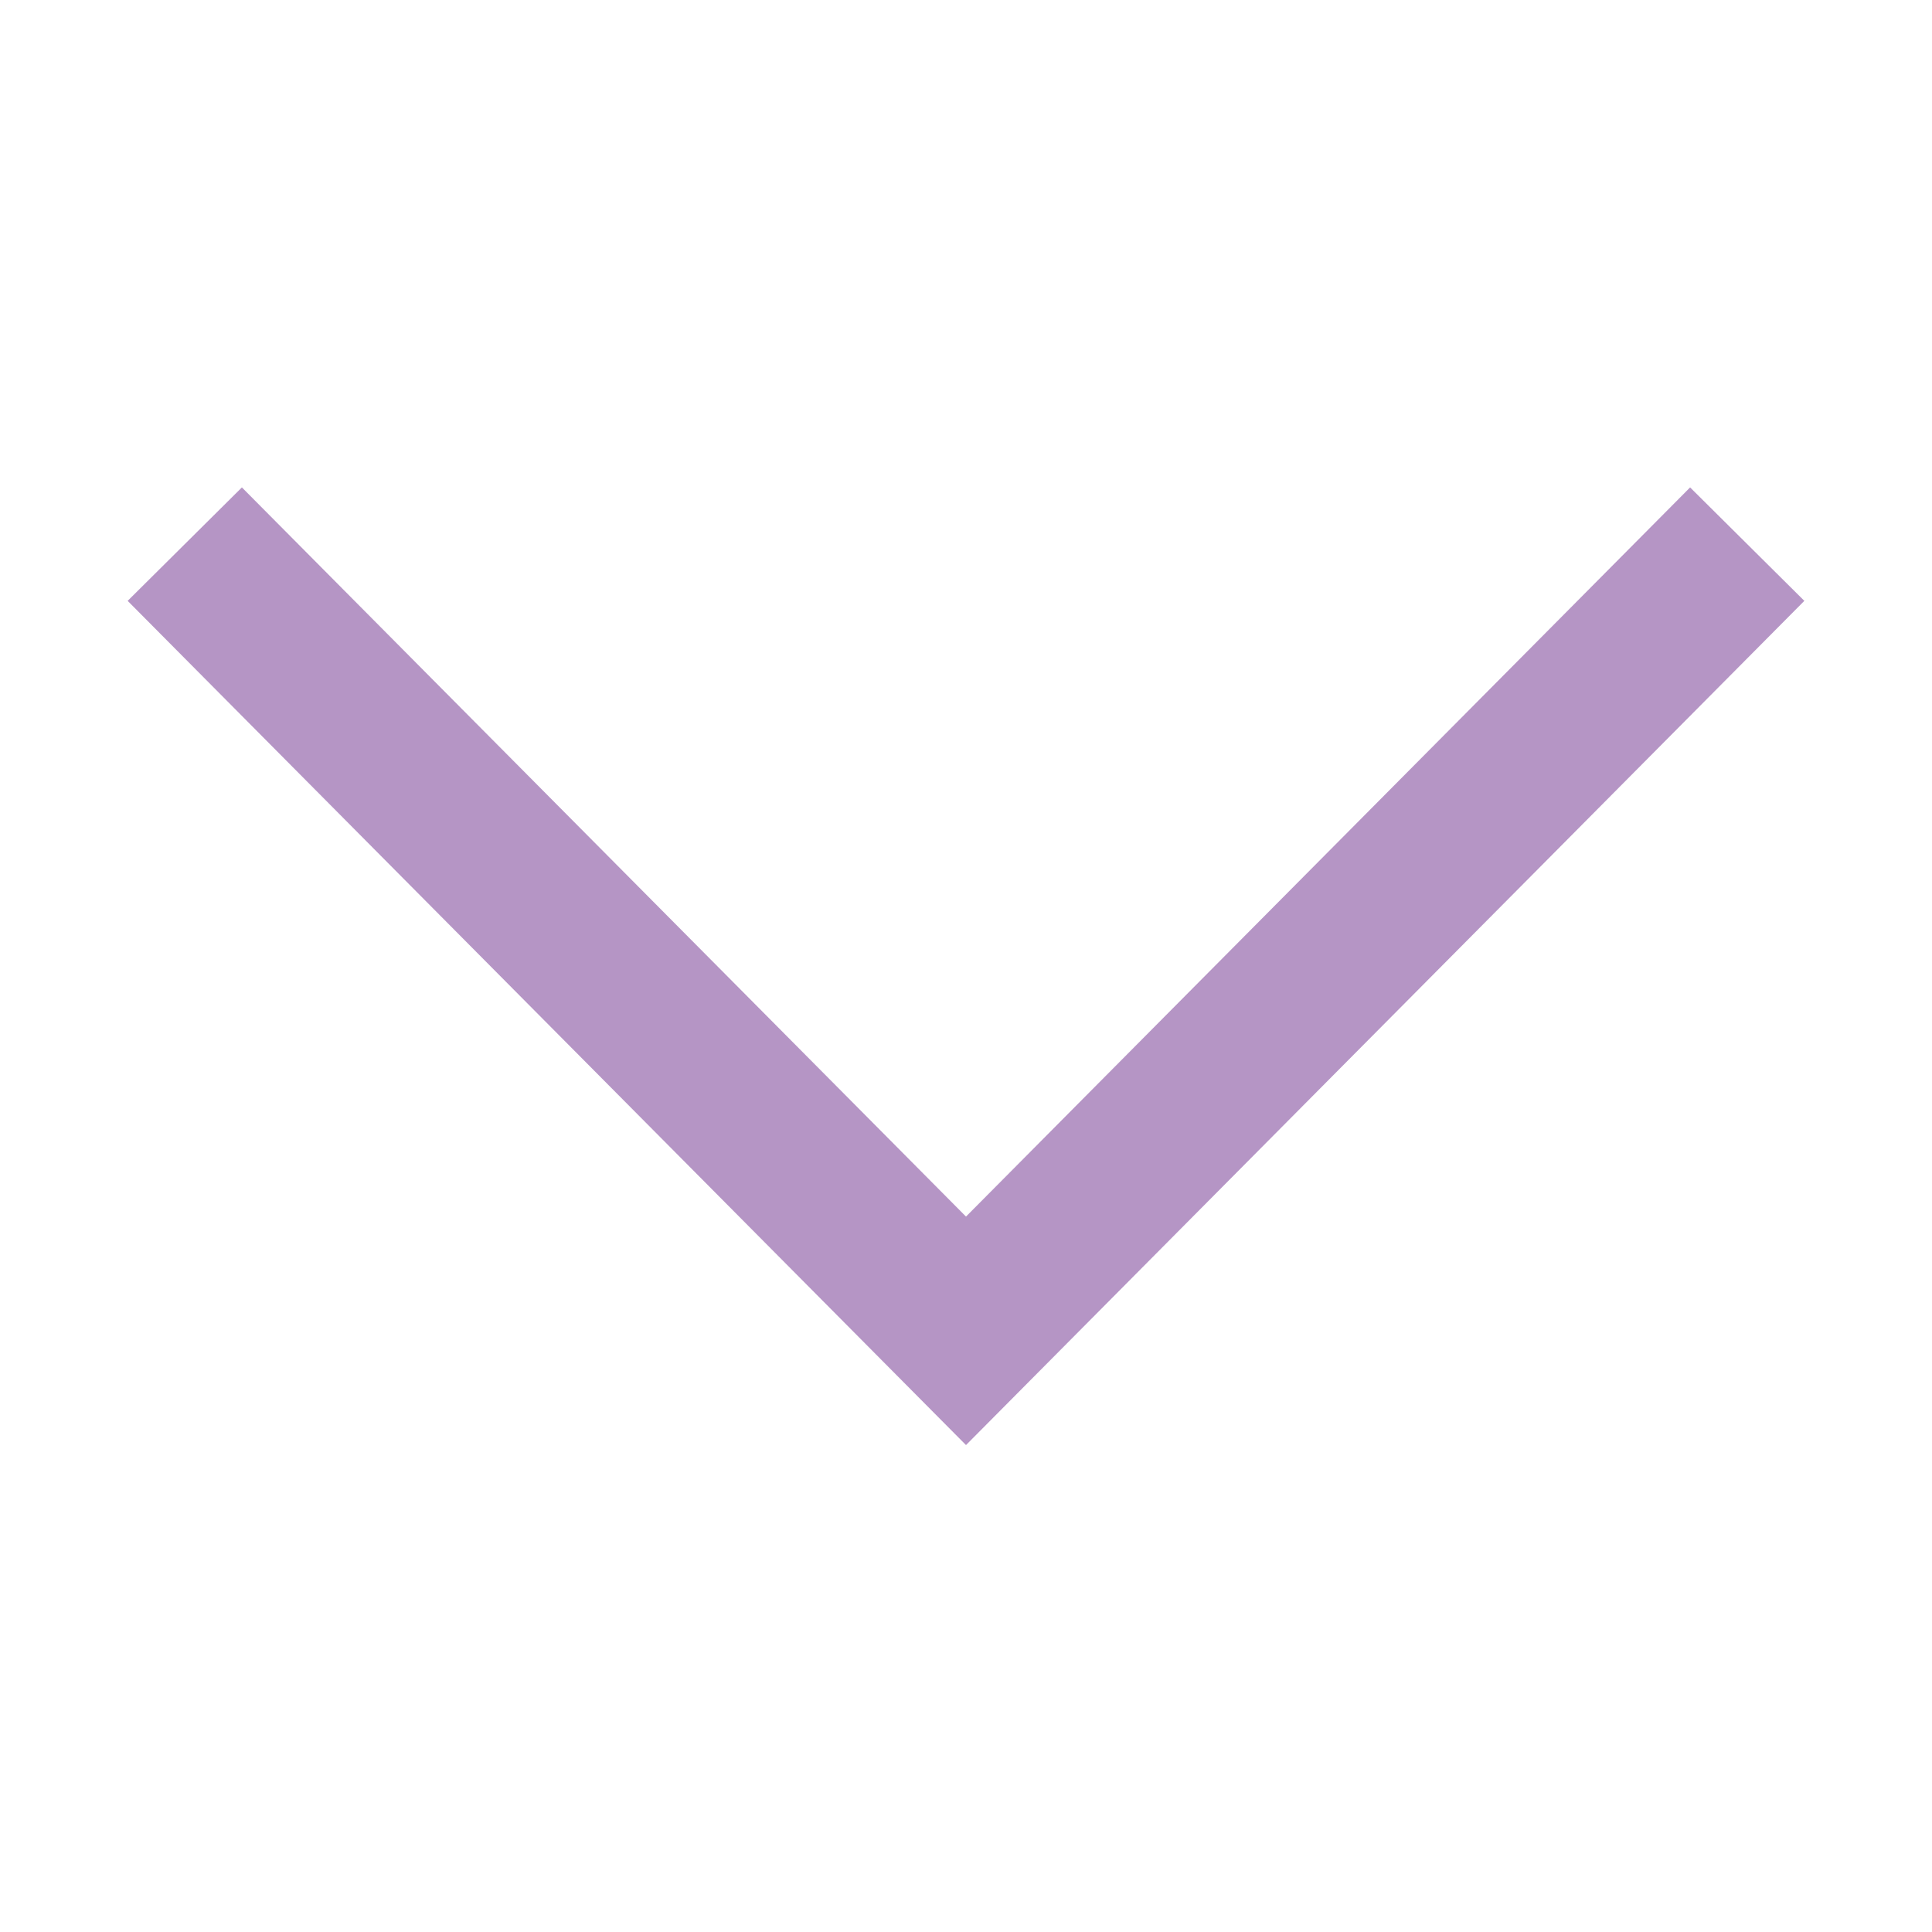
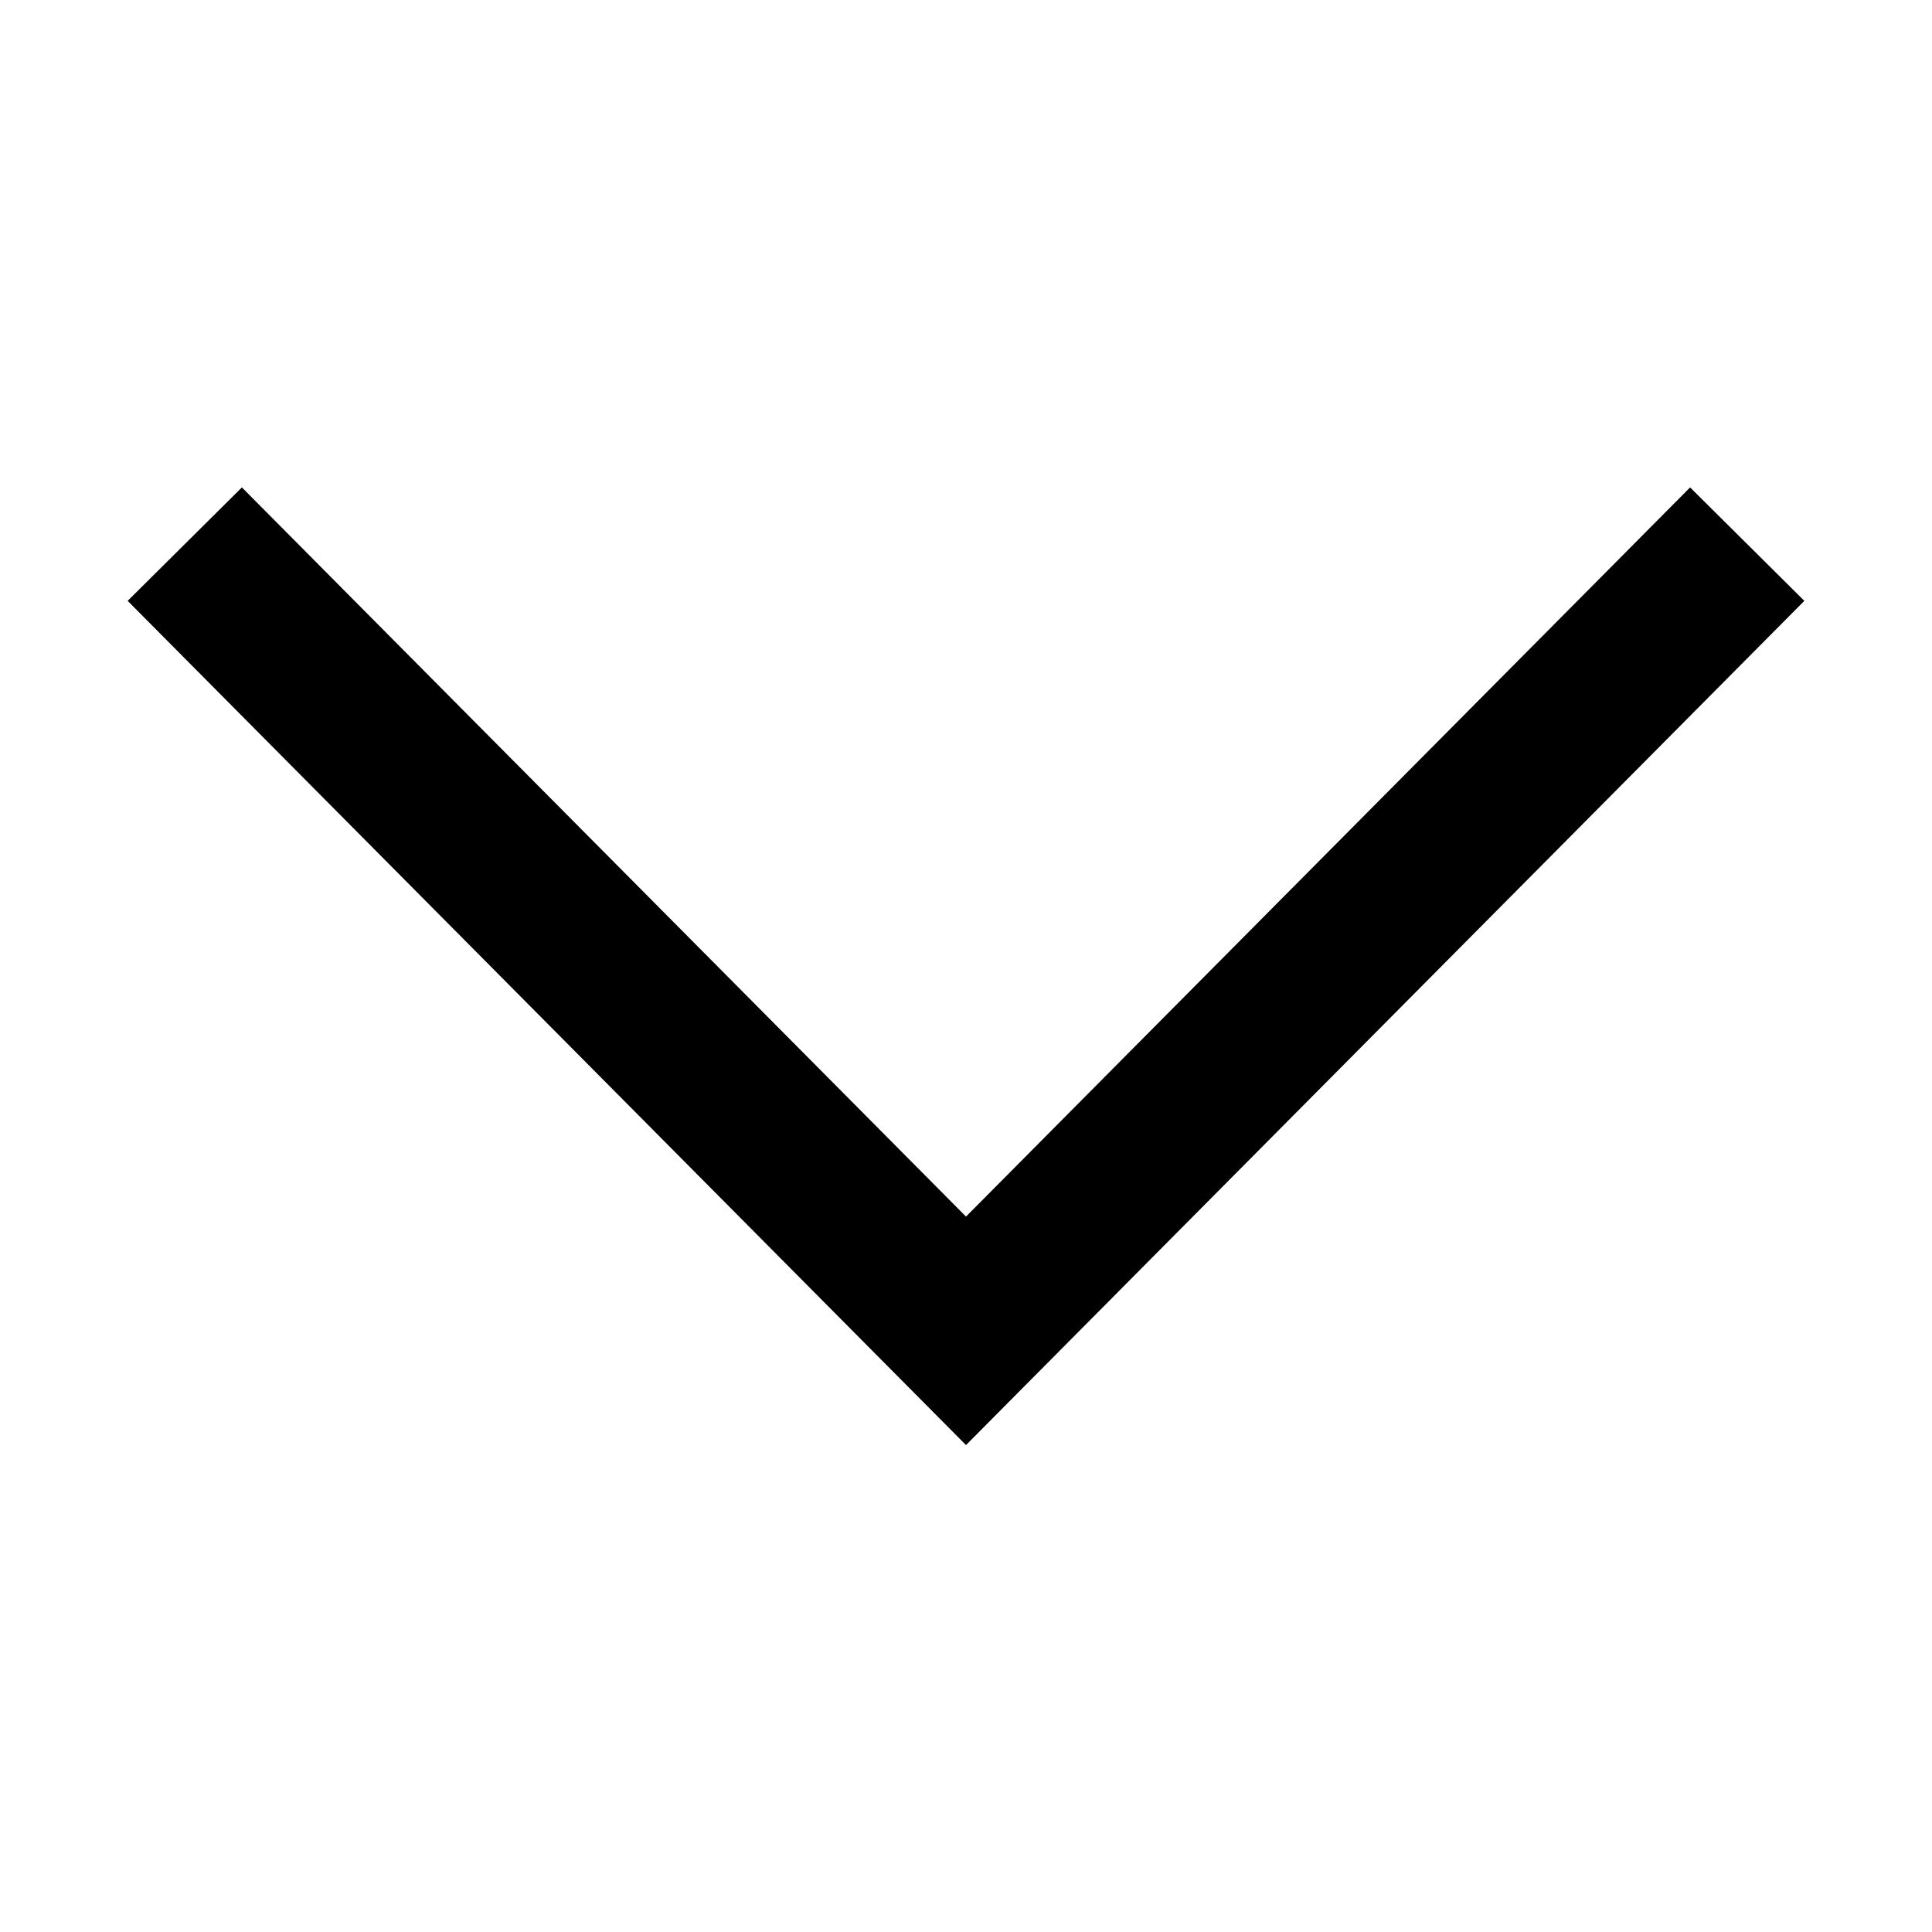
<svg xmlns="http://www.w3.org/2000/svg" width="24" height="24" viewBox="0 0 24 24" fill="none">
-   <path d="M21 7.469L12 16.532L3 7.469" stroke="#B595C5" stroke-width="2" stroke-miterlimit="10" stroke-linecap="square" />
+   <path d="M21 7.469L12 16.532L3 7.469" stroke="black" stroke-width="2" stroke-miterlimit="10" stroke-linecap="square" />
</svg>
